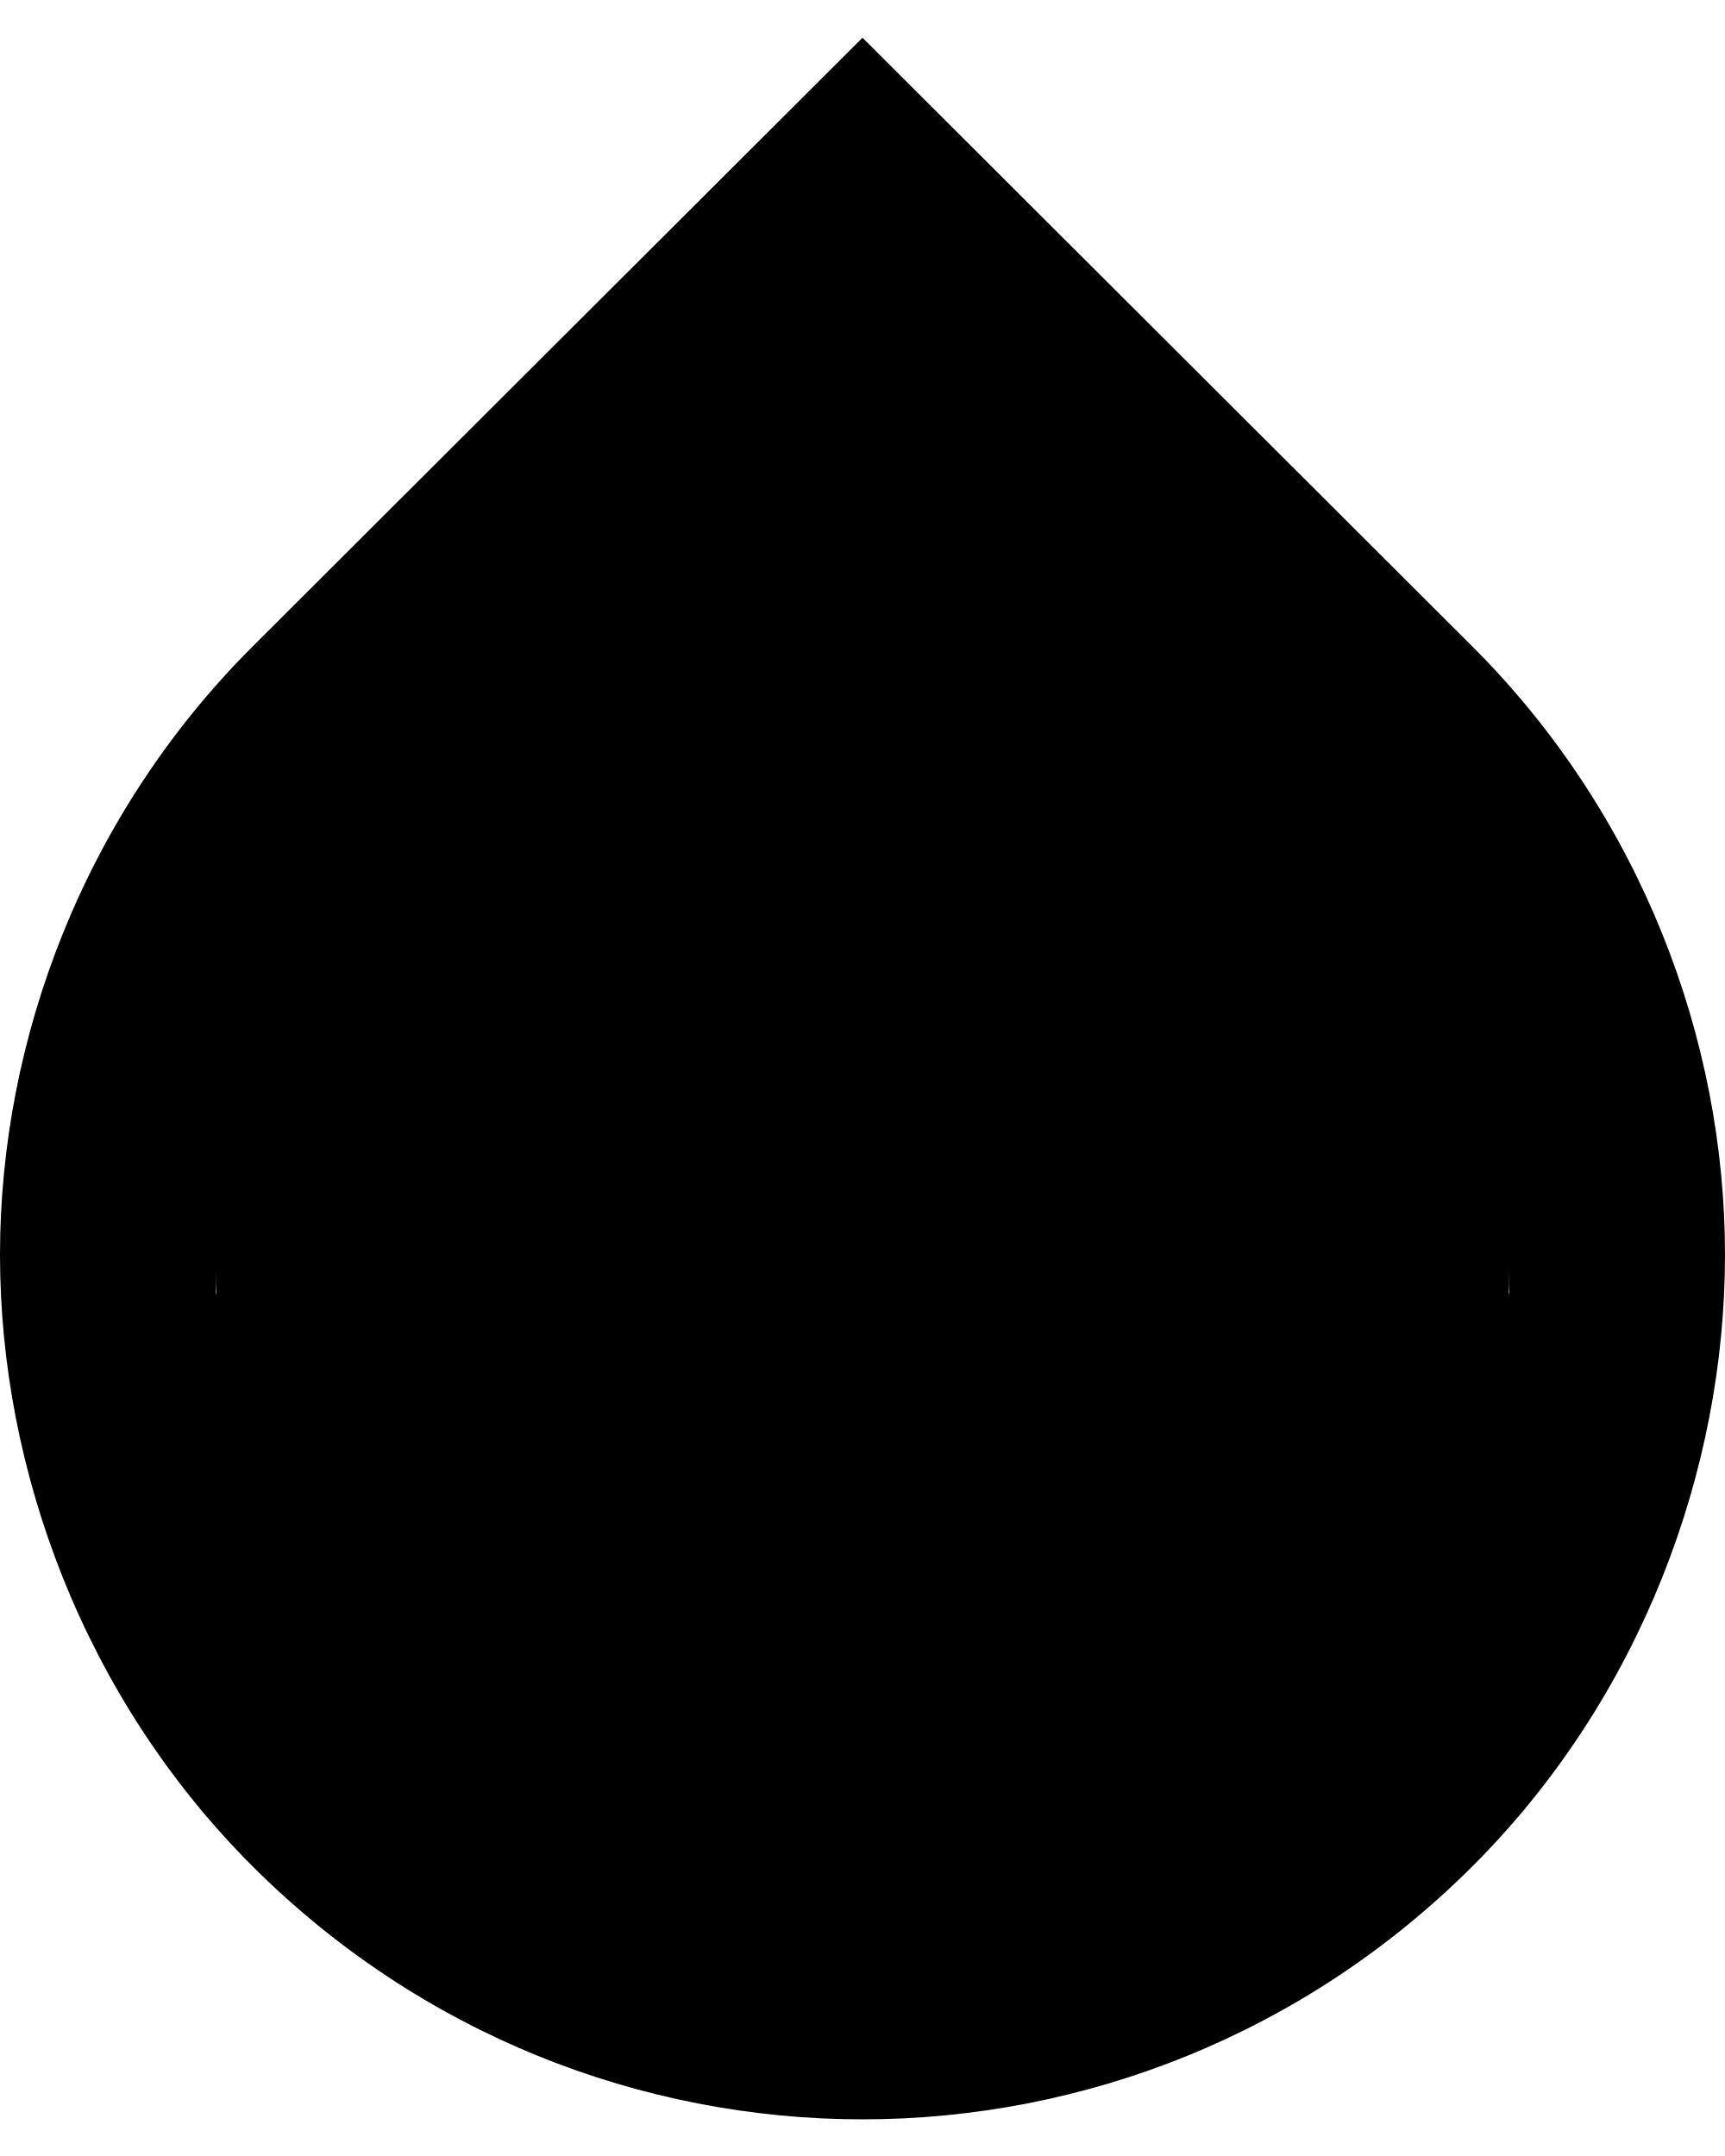
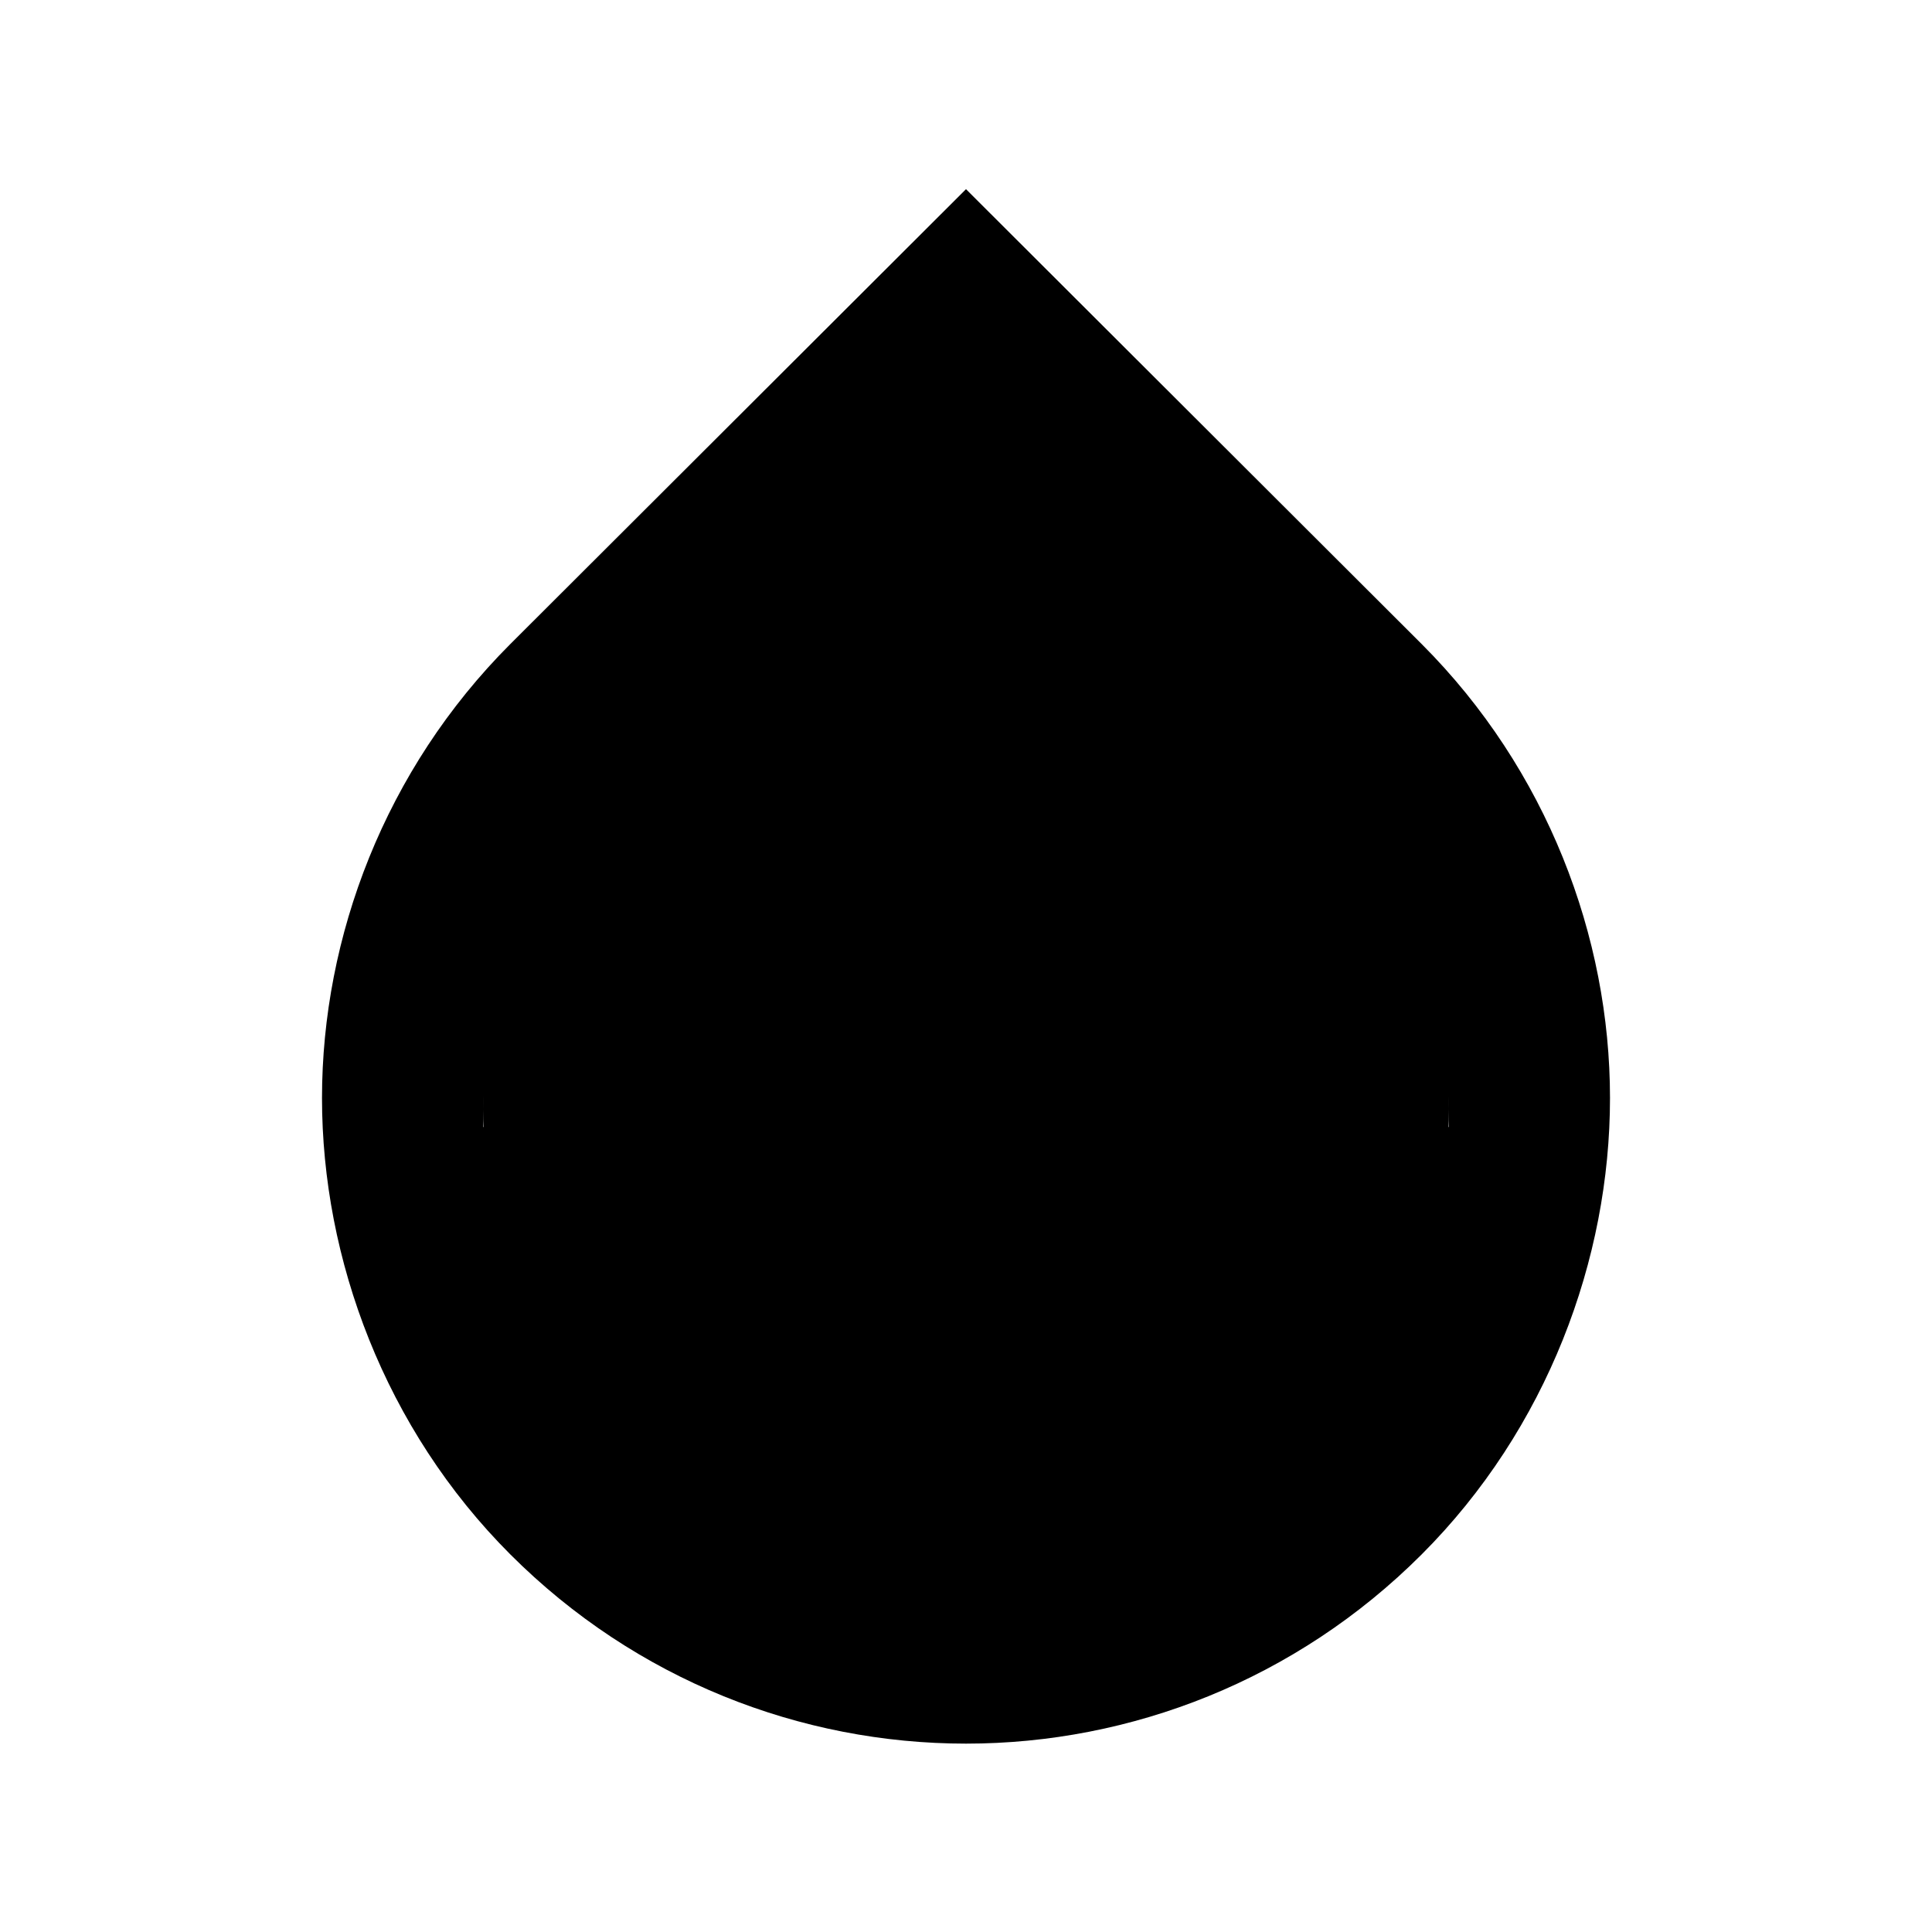
- <svg xmlns="http://www.w3.org/2000/svg" width="16" height="20" viewBox="0 0 16 20" fill="black">
-   <path d="M13.66 6L8 0.35L2.34 6C0.78 7.56 0 9.64 0 11.64C0 13.64 0.78 15.75 2.34 17.31C3.9 18.87 5.95 19.66 8 19.66C10.05 19.66 12.1 18.87 13.66 17.31C15.22 15.75 16 13.64 16 11.64C16 9.64 15.22 7.56 13.66 6ZM2 12C2.01 10 2.62 8.73 3.76 7.6L8 3.27L12.24 7.65C13.38 8.77 13.99 10 14 12H2Z" fill="black" />
-   <path d="M12.245 7.389L8 3L3.755 7.389C2.585 8.601 2 10.216 2 11.77C2 13.324 2.585 14.963 3.755 16.174C4.925 17.386 6.463 18 8 18C9.537 18 11.075 17.386 12.245 16.174C13.415 14.963 14 13.324 14 11.77C14 10.216 13.415 8.601 12.245 7.389ZM5.5 4.571C5.508 3.018 3.965 9.51 4.82 8.632L8 5.268L11.18 8.671C12.035 9.541 10.492 3.018 10.5 4.571H8H5.5Z" fill="black" />
+ <svg xmlns="http://www.w3.org/2000/svg" width="24" height="24" viewBox="0 0 24 24" fill="none">
+   <path d="M17.66 8L12 2.35L6.34 8C4.78 9.56 4 11.64 4 13.64C4 15.64 4.78 17.75 6.34 19.31C7.9 20.87 9.95 21.66 12 21.66C14.05 21.66 16.1 20.87 17.66 19.31C19.22 17.75 20 15.64 20 13.64C20 11.64 19.22 9.56 17.66 8ZM6 14C6.01 12 6.62 10.73 7.76 9.6L12 5.27L16.24 9.65C17.38 10.77 17.99 12 18 14H6Z" fill="black" />
+   <path d="M16.245 9.389L12 5L7.755 9.389C6.585 10.601 6 12.216 6 13.77C6 15.324 6.585 16.963 7.755 18.174C8.925 19.386 10.463 20 12 20C13.537 20 15.075 19.386 16.245 18.174C17.415 16.963 18 15.324 18 13.77C18 12.216 17.415 10.601 16.245 9.389ZM9.5 6.571C9.508 5.018 7.965 11.51 8.82 10.632L12 7.268L15.18 10.671C16.035 11.541 14.492 5.018 14.5 6.571H12H9.5Z" fill="black" />
</svg>
